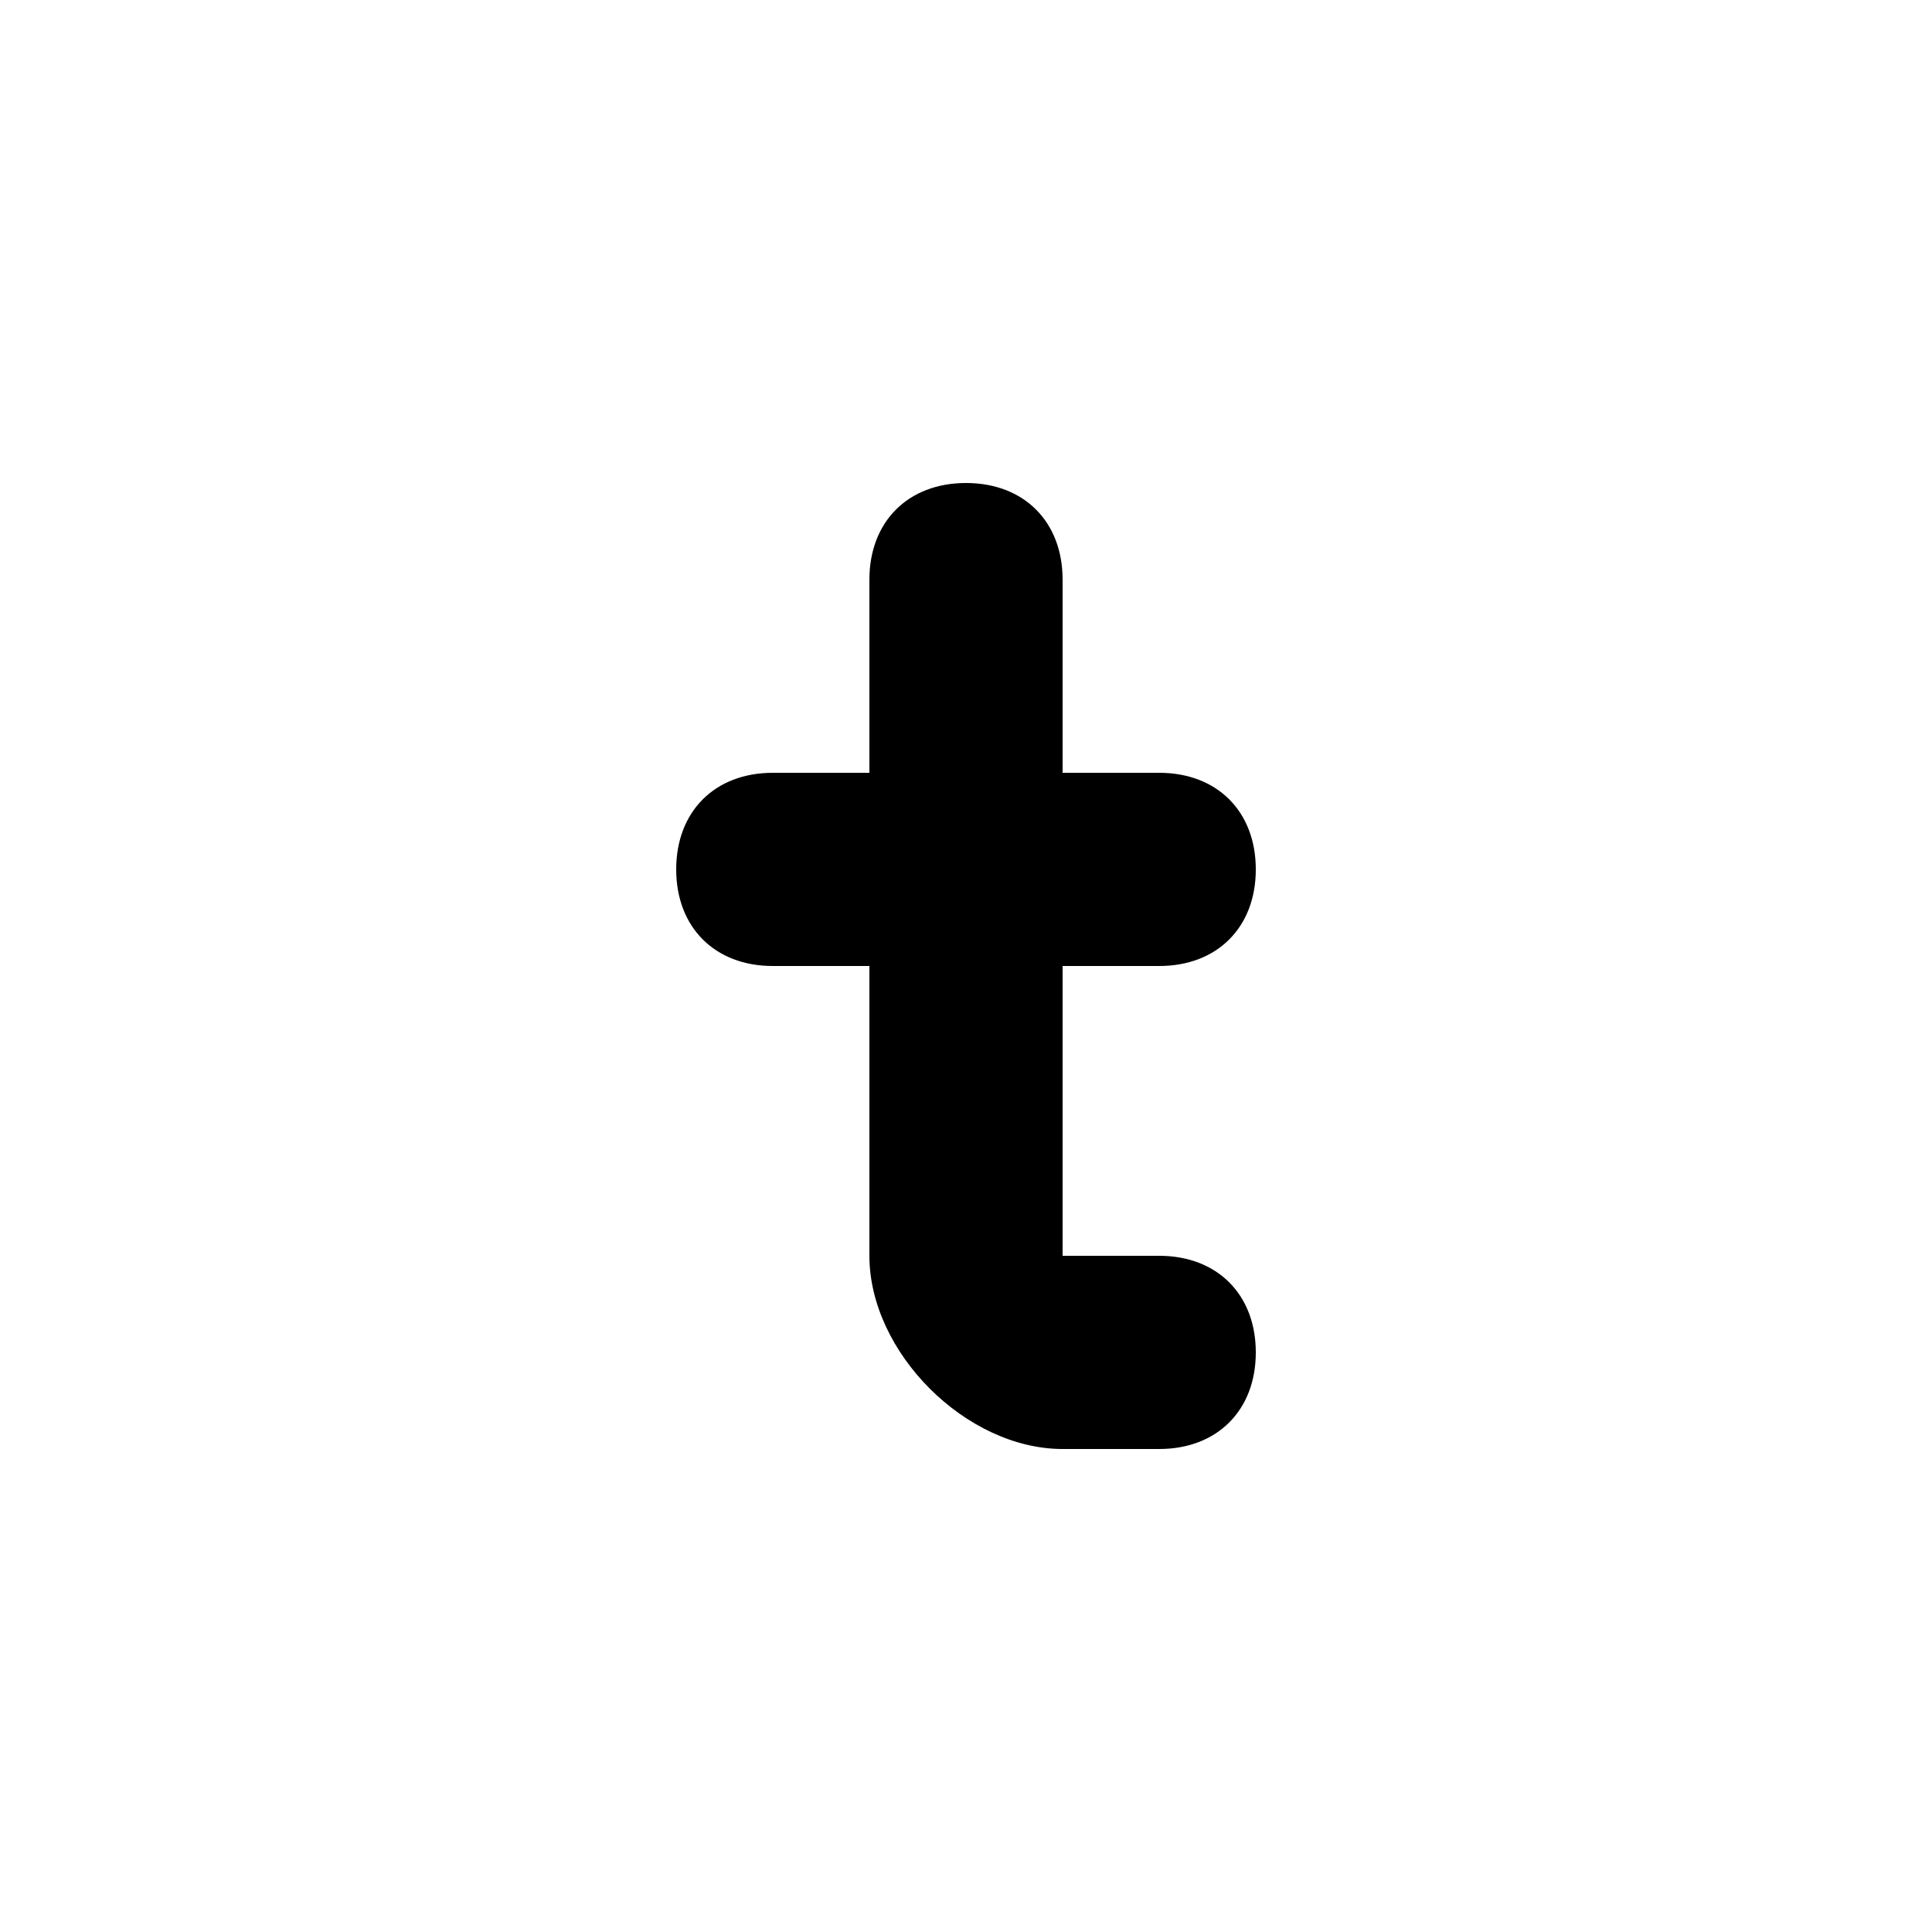
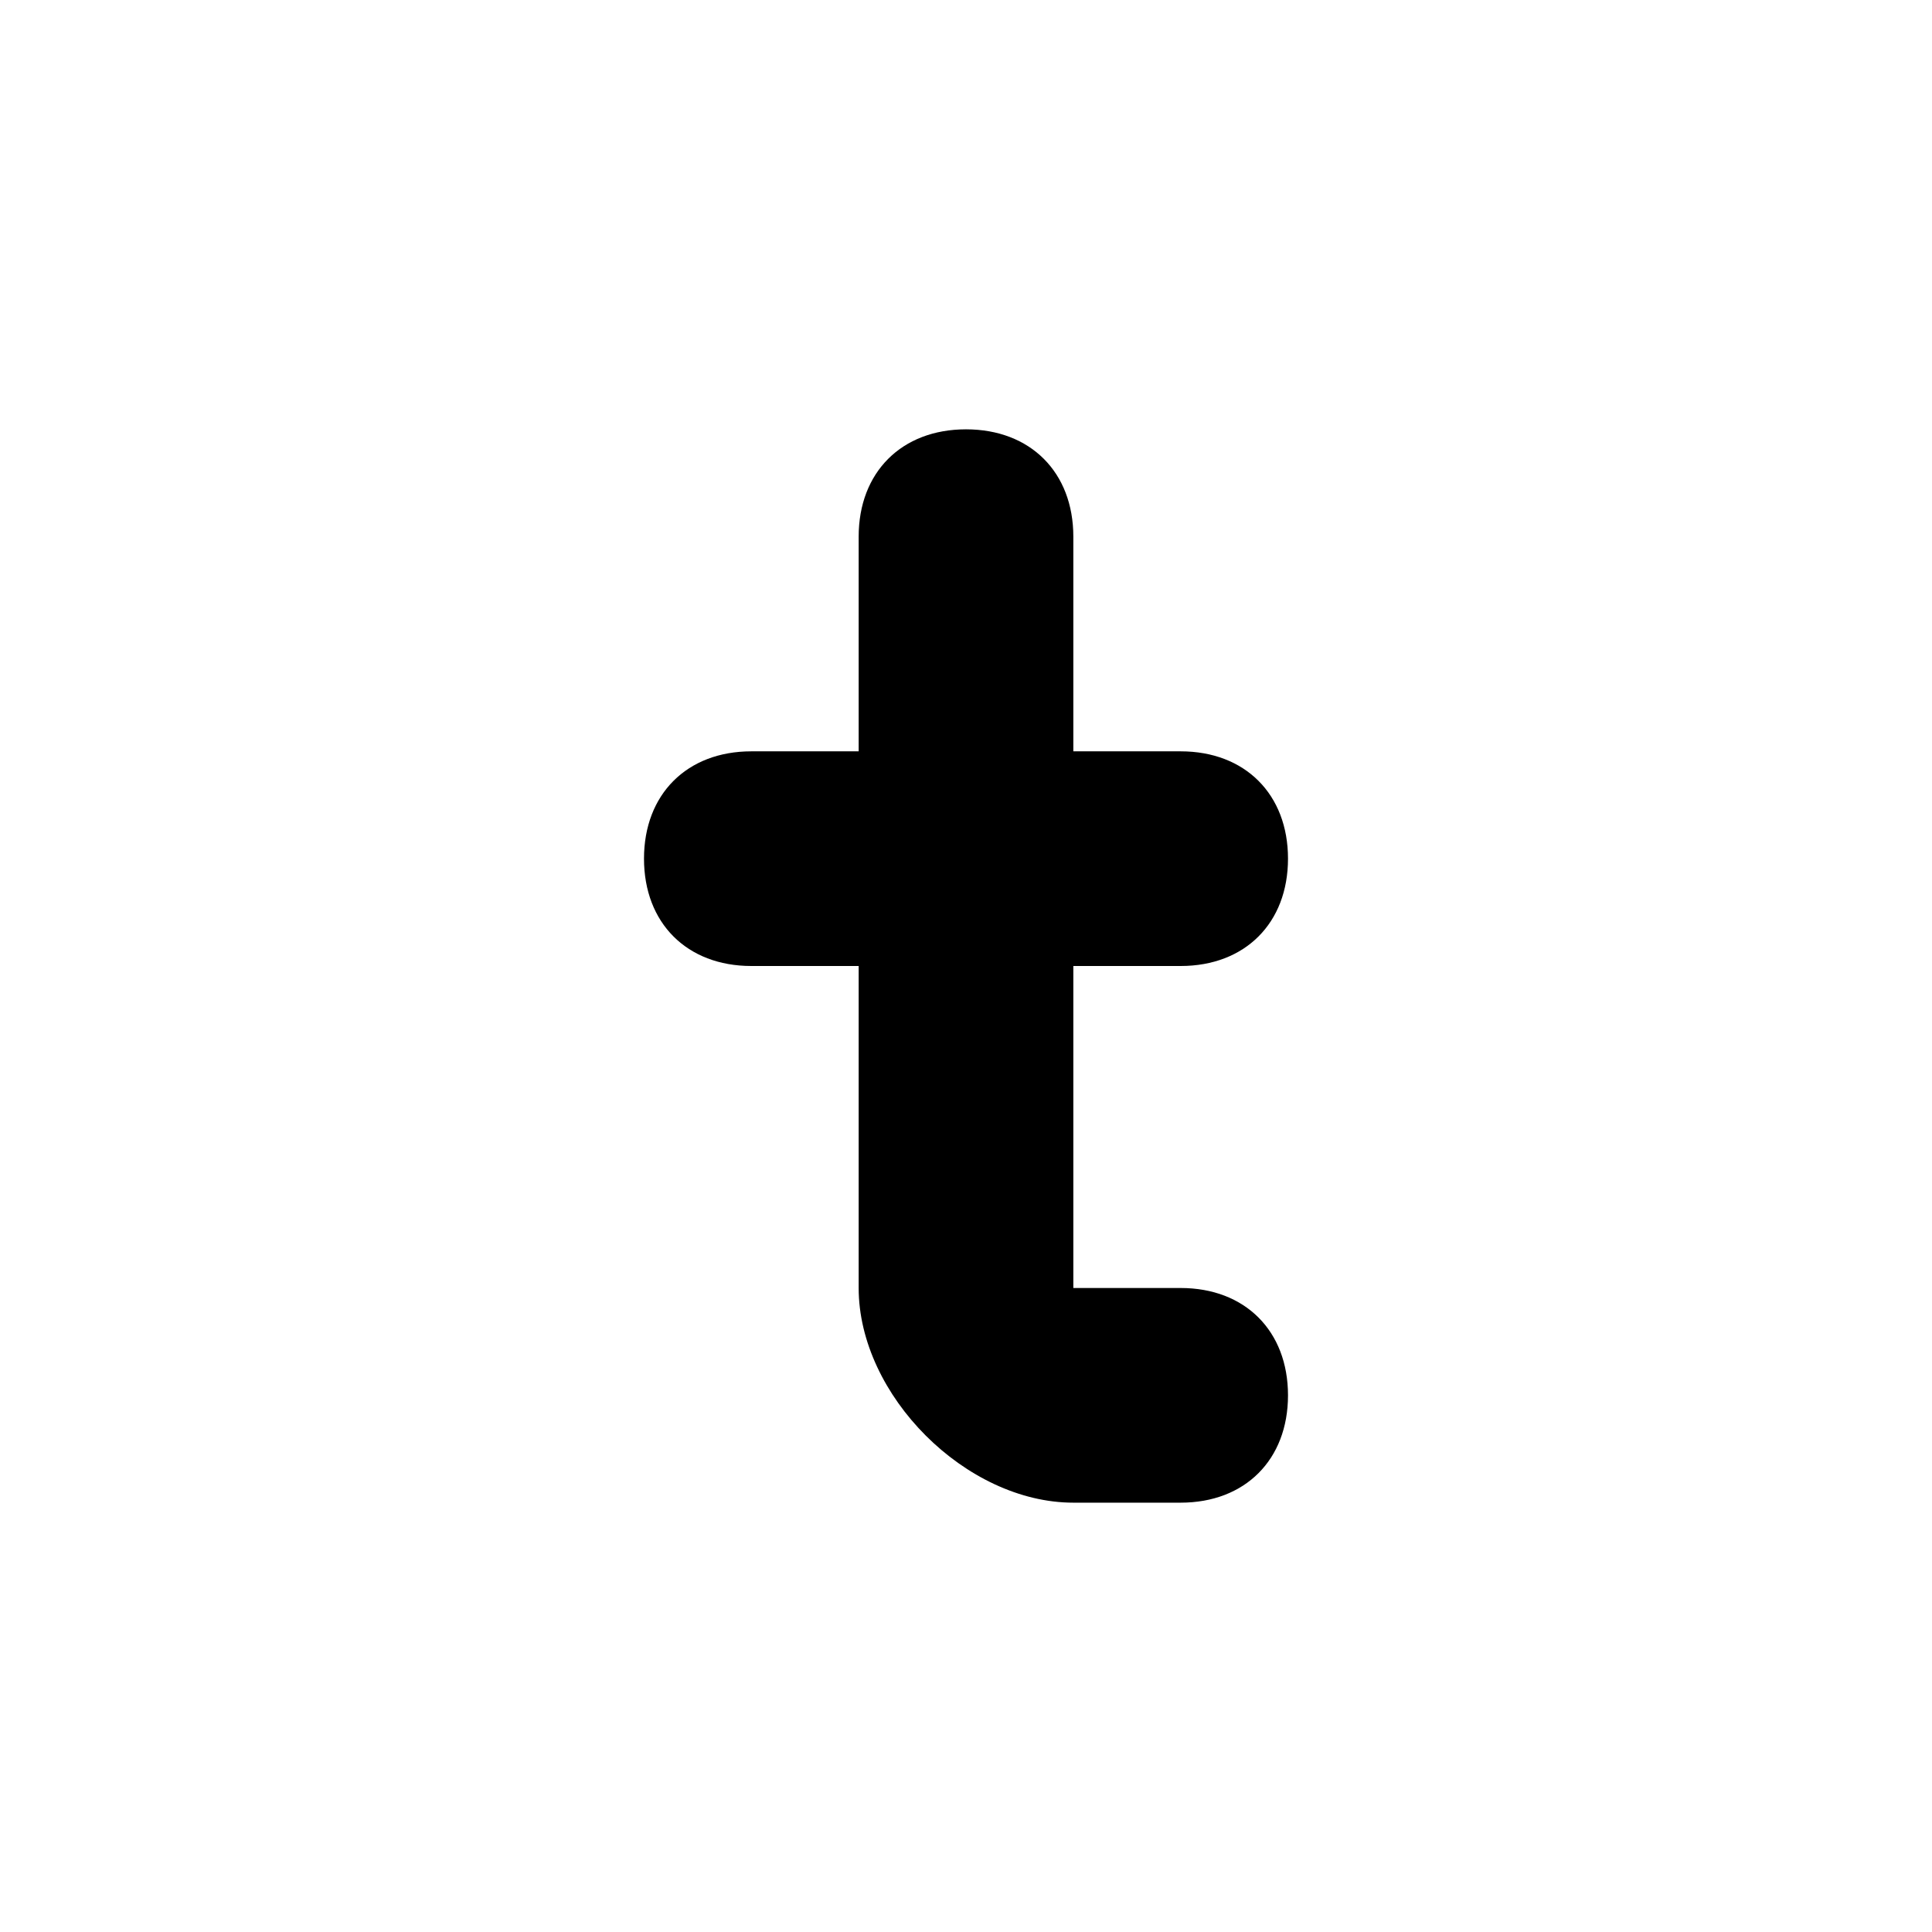
- <svg viewBox="0 0 20 20">
-   <path d="M10,5C9.4,5,9,5.4,9,6v2H8C7.4,8,7,8.4,7,9s0.4,1,1,1h1v3c0,1,1,2,2,2h1c0.6,0,1-0.4,1-1s-0.4-1-1-1h-1v-3h1  c0.6,0,1-0.4,1-1s-0.4-1-1-1h-1V6C11,5.4,10.6,5,10,5z" />
+ <svg viewBox="0 0 18 18">
+   <path d="M9,4C8.4,4,8,4.4,8,5v2H7C6.4,7,6,7.4,6,8s0.4,1,1,1h1v3c0,1,1,2,2,2h1c0.6,0,1-0.4,1-1s-0.4-1-1-1h-1V9h1c0.6,0,1-0.4,1-1  s-0.4-1-1-1h-1V5C10,4.4,9.6,4,9,4z" />
</svg>
